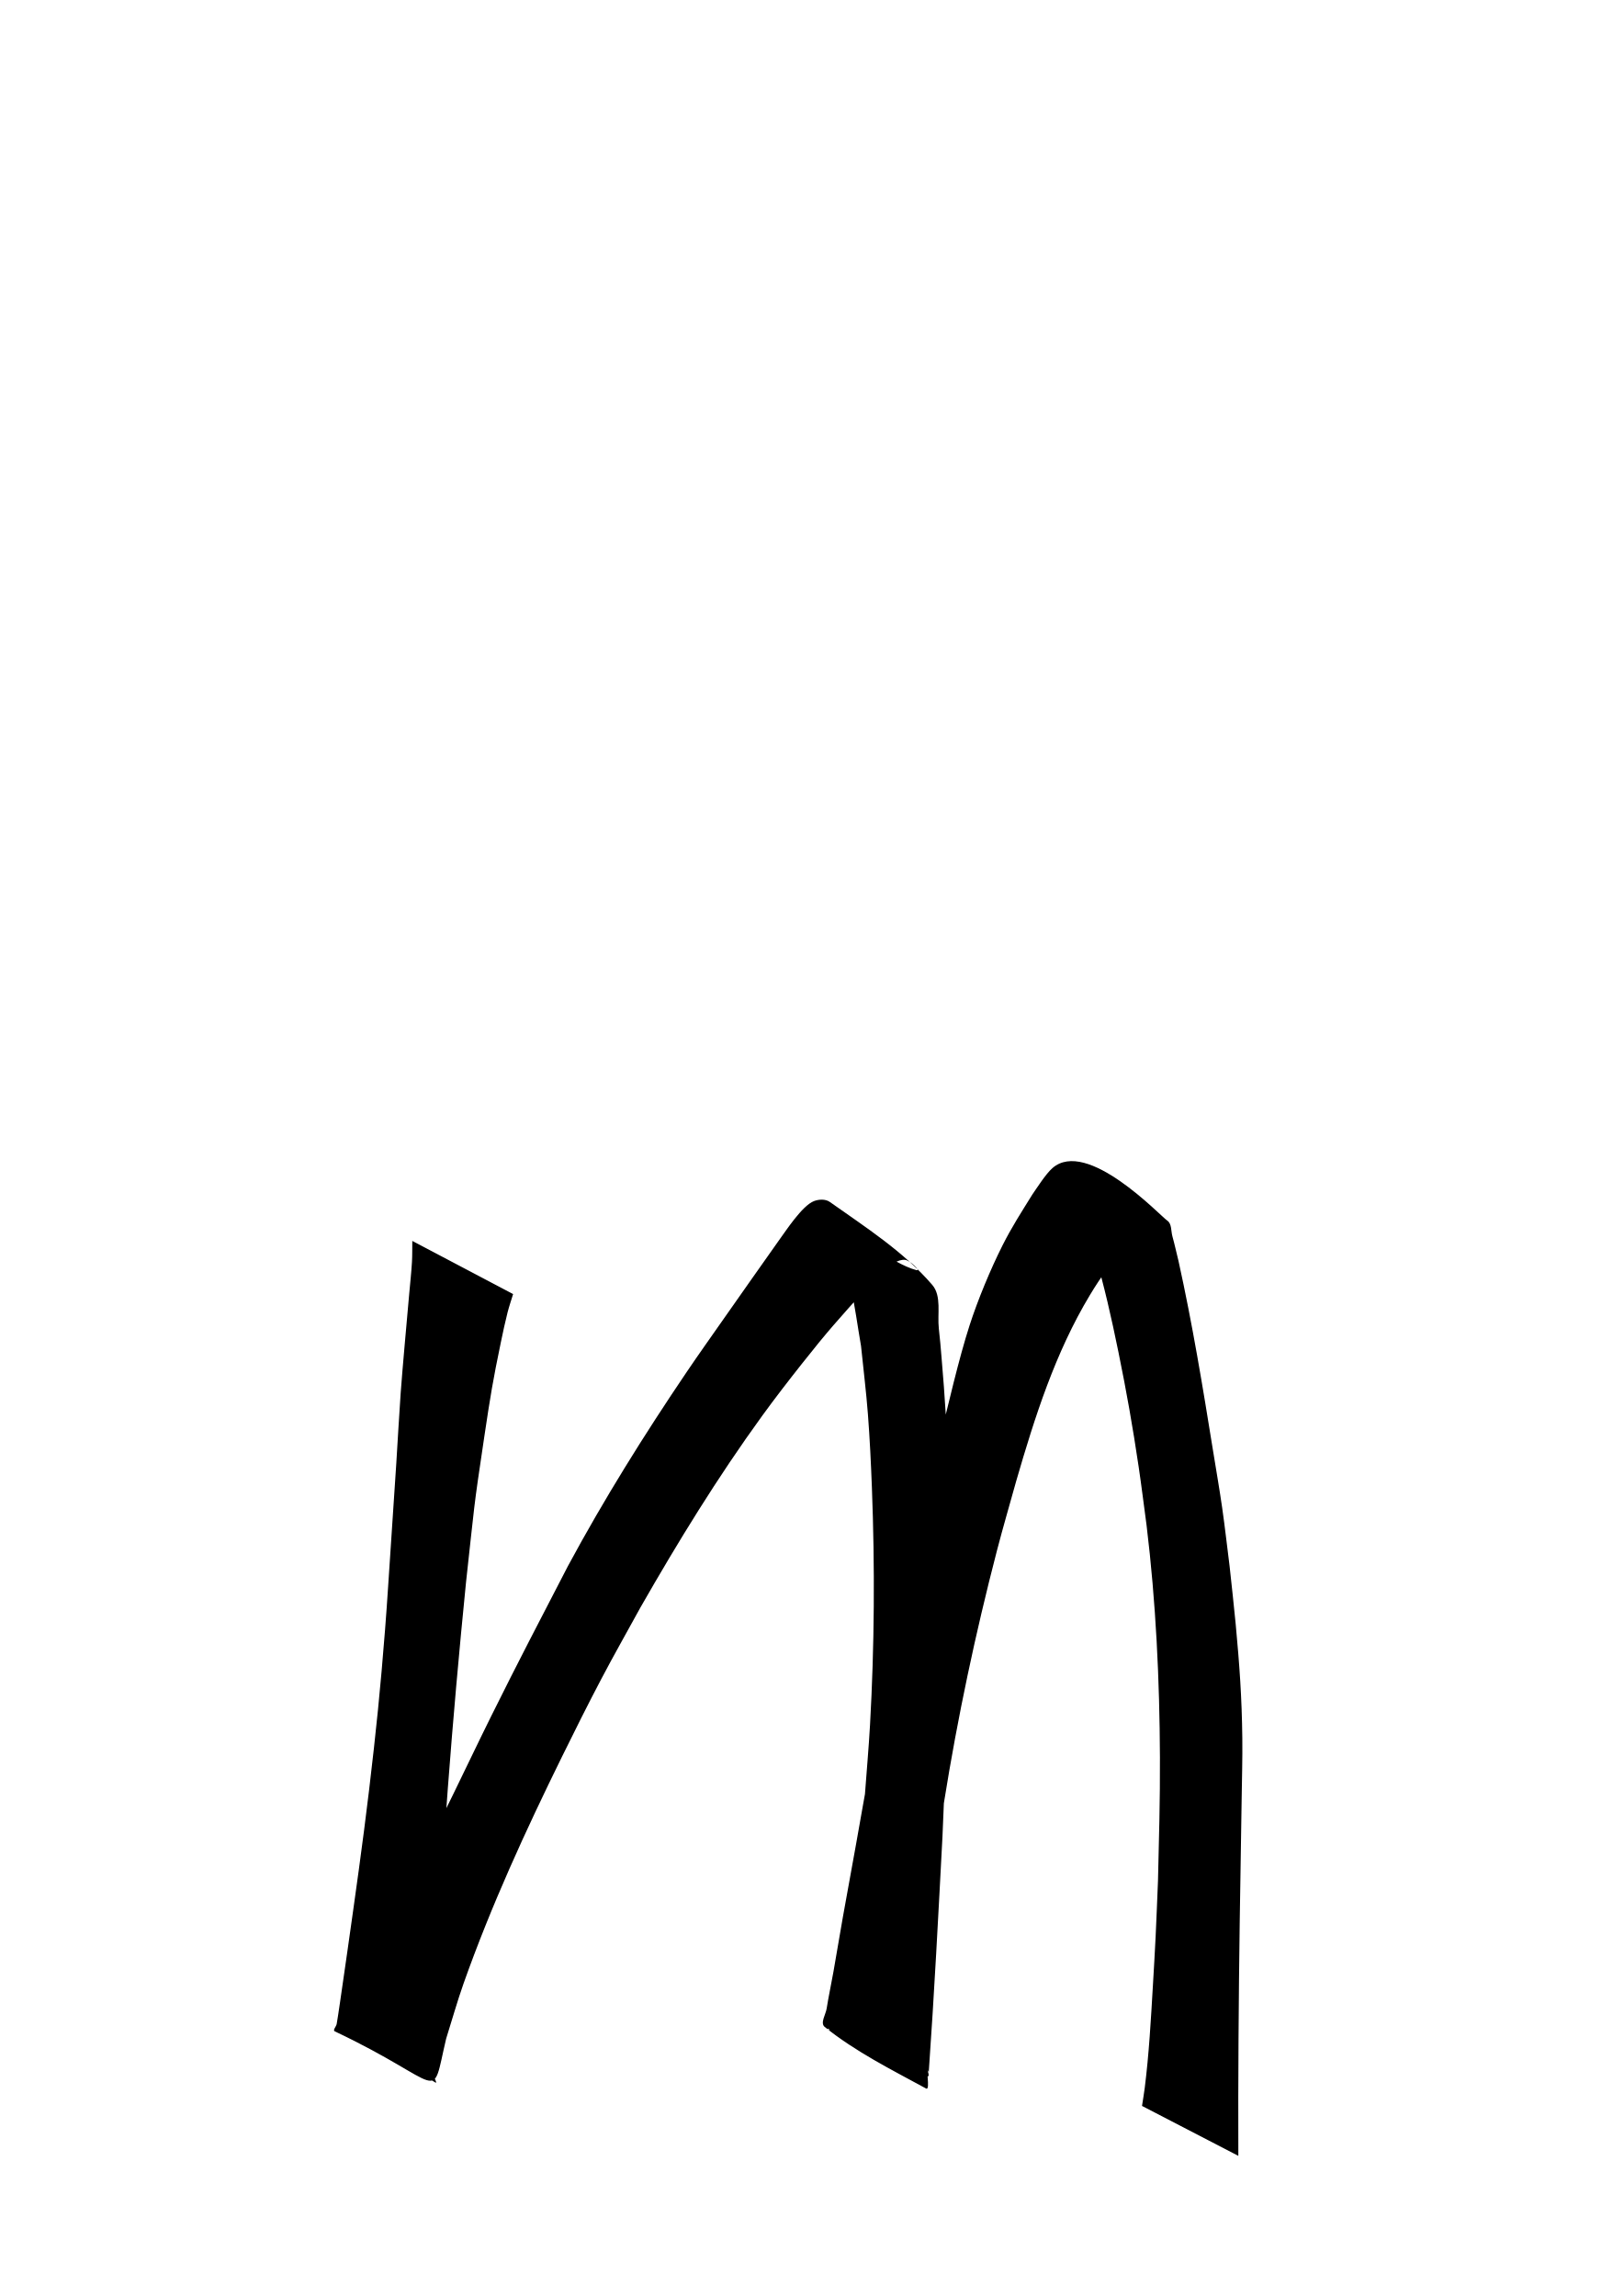
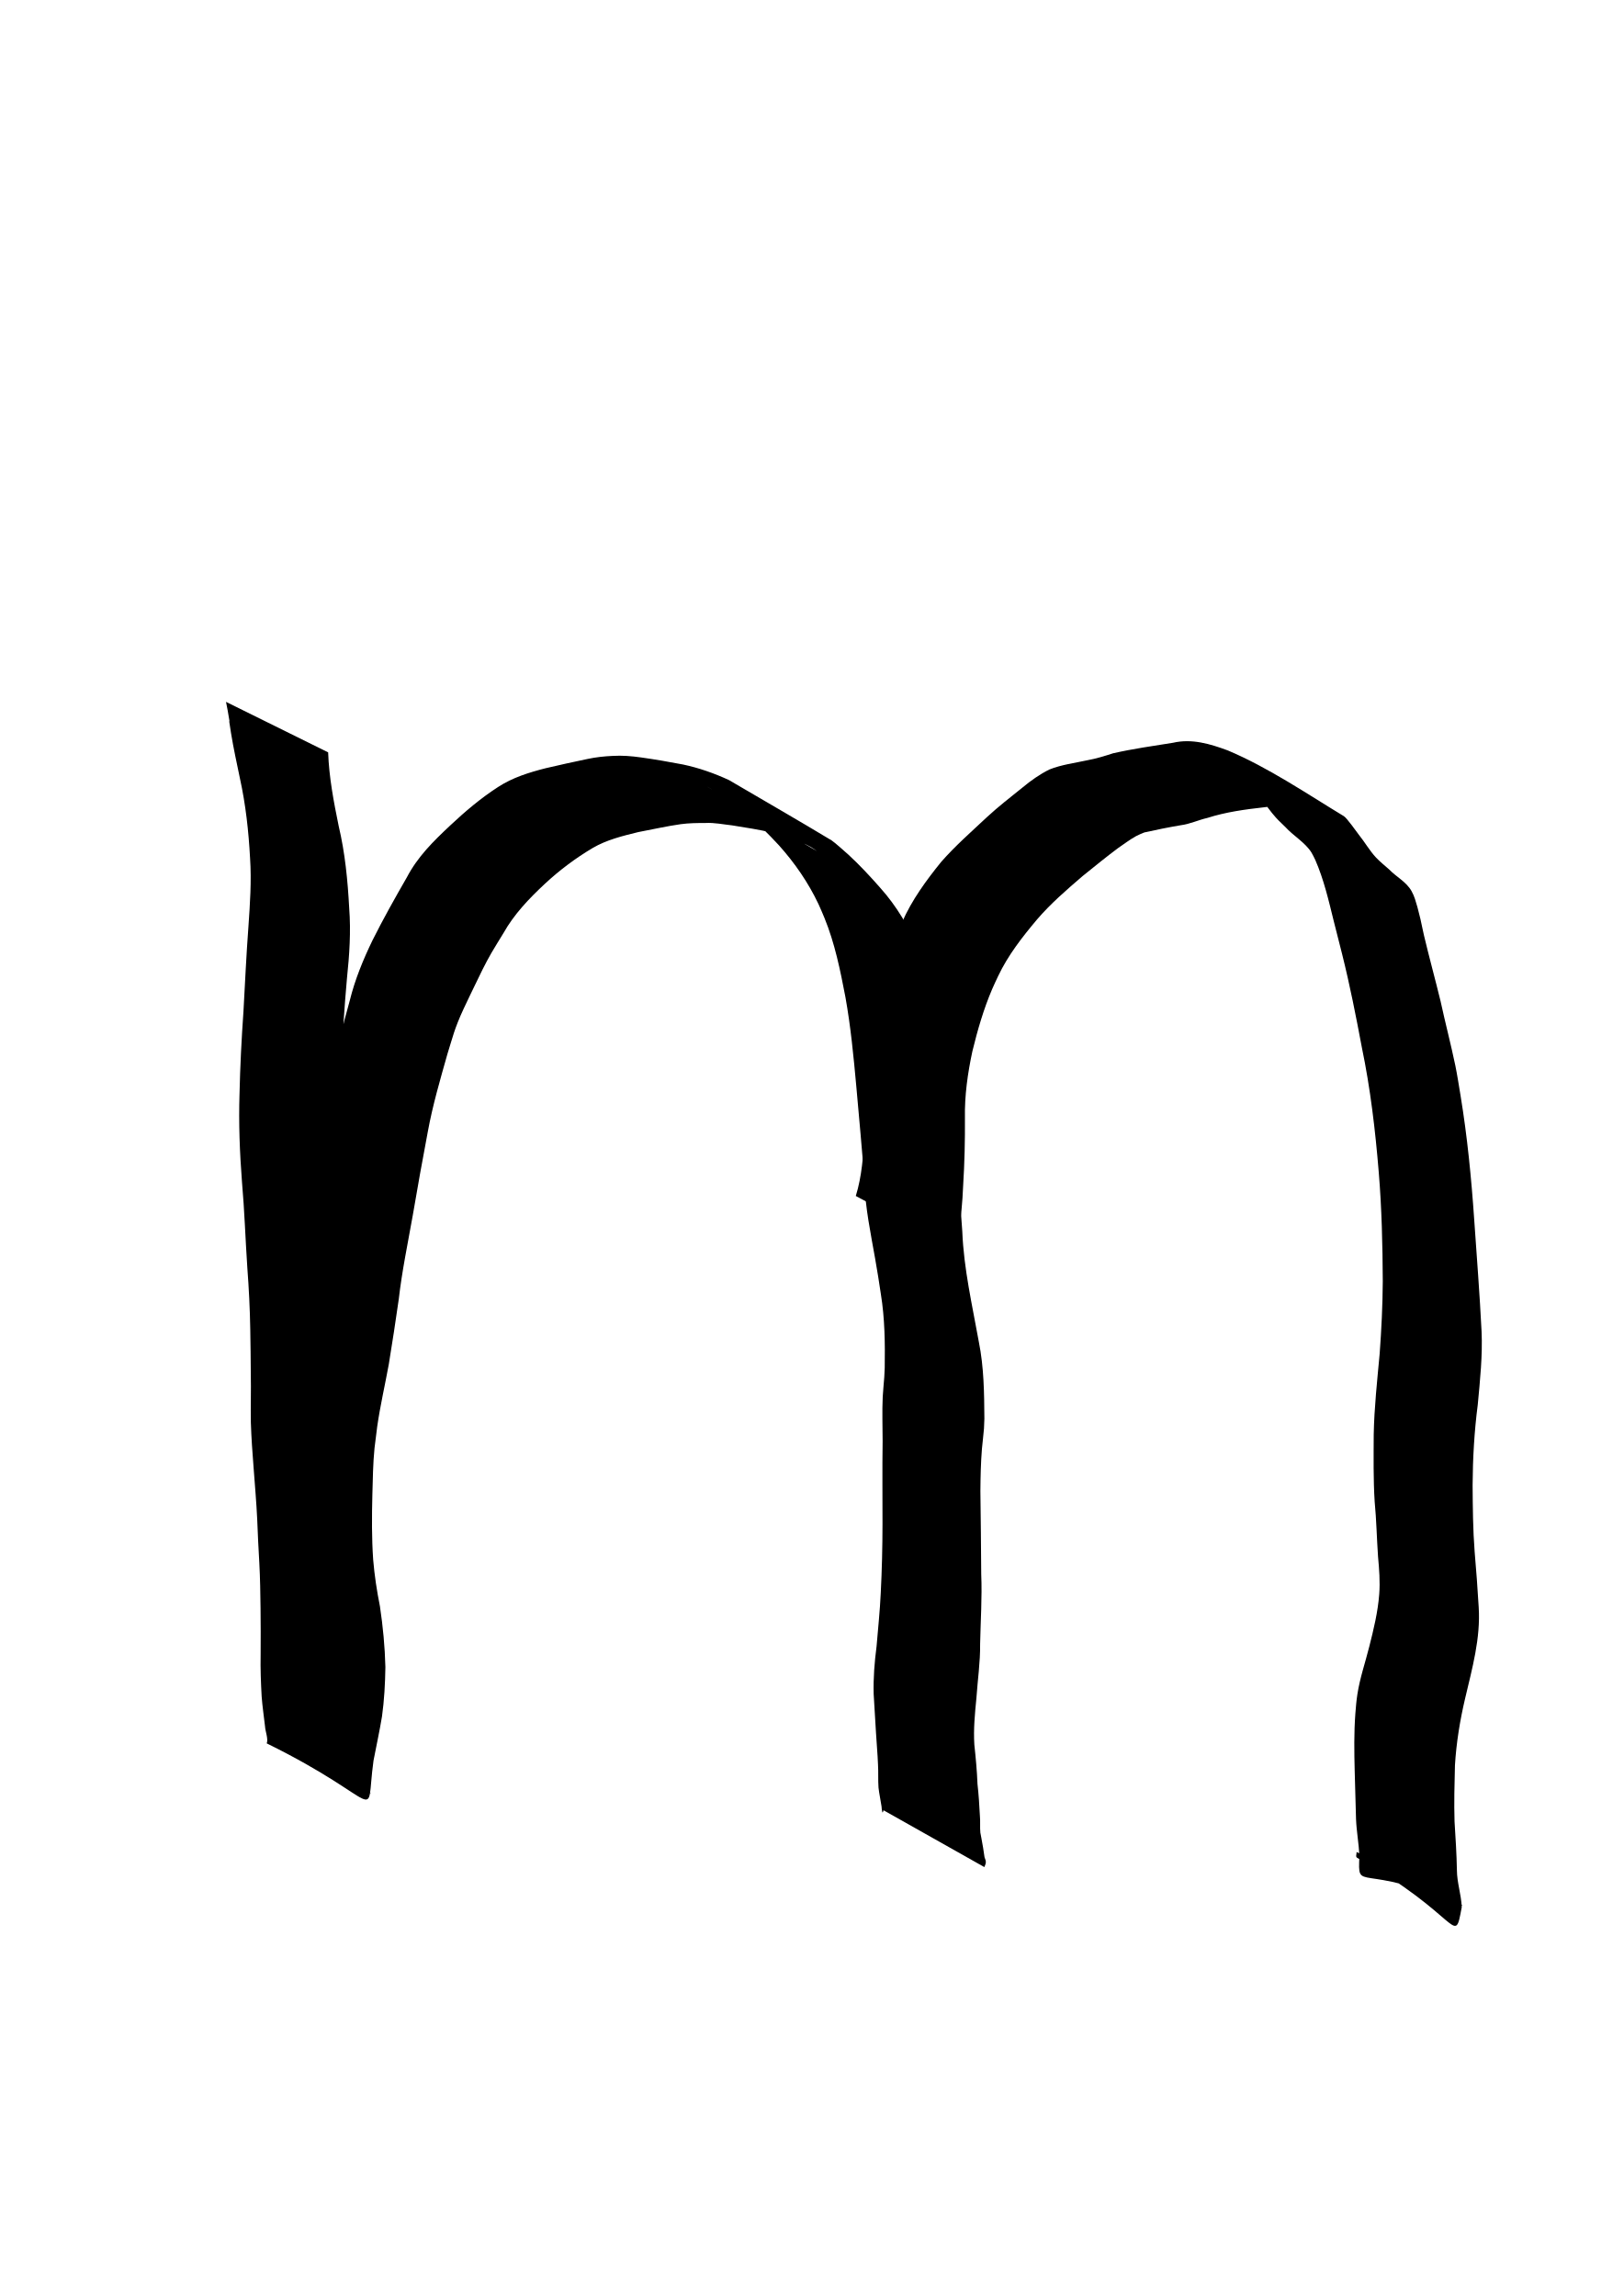
<svg xmlns="http://www.w3.org/2000/svg" width="210mm" height="297mm" viewBox="0 0 210 297" version="1.1" id="svg5">
  <defs id="defs2" />
  <g id="layer1">
-     <path style="fill:#000000;stroke-width:0.265" id="path10075" d="m 53.324,160.525 c -0.014,0.905 0.009,1.812 -0.043,2.717 -0.08,1.368 -0.234,2.731 -0.354,4.096 -0.287,3.261 -0.888,9.82 -1.104,12.831 -0.218,3.046 -0.374,6.096 -0.57,9.143 -0.222,3.443 -0.456,6.885 -0.685,10.327 -0.255,3.713 -0.473,7.429 -0.765,11.139 -0.61,7.766 -1.15,13.057 -2.061,20.717 -0.825,6.942 -1.814,13.865 -2.795,20.786 -0.202,1.401 -0.403,2.802 -0.606,4.203 -0.071,0.489 -0.635,4.468 -0.799,5.34 -0.06,0.319 -0.541,0.802 -0.248,0.94 14.516,6.875 12.362,9.628 14.405,0.959 0.753,-2.384 1.424,-4.795 2.258,-7.152 3.563,-10.066 8.032,-19.782 12.738,-29.354 1.648,-3.352 3.318,-6.694 5.056,-10 1.64,-3.121 3.384,-6.186 5.077,-9.278 4.858,-8.499 9.985,-16.85 15.736,-24.779 1.652,-2.278 3.375,-4.505 5.119,-6.713 3.566,-4.514 4.607,-5.585 8.202,-9.637 0.671,-0.665 3.349,-4.016 5.162,-3.844 0.658,0.062 2.107,1.506 1.469,1.332 -3.494,-0.956 -6.69,-4.576 -10.211,-3.722 -1.954,0.474 1.255,3.826 1.698,5.788 0.577,2.557 0.905,5.164 1.357,7.746 0.297,2.941 0.665,5.876 0.891,8.823 0.244,3.177 0.396,6.361 0.517,9.544 0.39,10.216 0.329,20.445 -0.245,30.653 -0.173,3.075 -0.451,6.143 -0.676,9.215 -0.992,9.752 -2.058,19.542 -4.216,29.118 -0.128,0.4 -0.171,0.839 -0.385,1.201 -0.051,0.087 -0.271,-0.287 -0.179,-0.244 4.274,2.013 8.238,4.8 12.76,6.168 0.782,0.237 -0.332,-1.606 -0.382,-2.422 -0.268,-4.333 0.064,-8.224 0.264,-12.611 0.291,-3.274 0.492,-6.558 0.874,-9.823 0.417,-3.567 0.955,-7.12 1.522,-10.667 1.748,-10.931 4.048,-21.758 6.83,-32.472 0.785,-3.025 1.669,-6.024 2.503,-9.036 2.401,-8.278 5.039,-16.572 9.506,-24.003 1.632,-2.714 2.495,-3.699 4.348,-6.087 0.603,-0.658 1.991,-2.39 3.004,-2.839 0.3,-0.133 0.655,-0.011 0.983,-0.017 -3.944,-2.025 -7.751,-4.341 -11.831,-6.075 -0.616,-0.262 0.923,0.988 1.243,1.575 0.564,1.035 0.924,2.169 1.387,3.253 0.492,1.545 1.027,3.076 1.475,4.634 1.302,4.532 2.15,8.258 3.1,12.907 1.054,5.152 1.844,9.637 2.615,14.837 0.373,2.516 0.681,5.041 1.022,7.562 1.212,9.963 1.686,19.994 1.729,30.026 0.024,5.657 -0.12,10.296 -0.251,15.942 -0.102,2.408 -0.188,4.816 -0.305,7.223 -0.103,2.114 -0.229,4.227 -0.353,6.34 -0.259,4.421 -0.504,8.854 -1.057,13.25 -0.098,0.779 -0.235,1.552 -0.352,2.328 0,0 12.458,6.458 12.458,6.458 v 0 c -0.035,-10.063 0.038,-20.128 0.178,-30.19 0.081,-5.324 0.179,-10.648 0.251,-15.972 0.036,-2.629 0.117,-5.258 0.085,-7.887 -0.063,-5.314 -0.366,-9.44 -0.856,-14.731 -0.232,-2.5 -0.525,-4.994 -0.788,-7.492 -0.321,-2.524 -0.601,-5.053 -0.962,-7.571 -0.356,-2.479 -0.79,-4.947 -1.188,-7.419 -1.318,-8.177 -2.66,-16.361 -4.449,-24.45 -0.266,-1.077 -0.5,-2.162 -0.797,-3.23 -0.192,-0.69 -0.073,-1.646 -0.67,-2.041 -0.876,-0.578 -10.377,-10.734 -14.857,-6.78 -0.861,0.759 -2.029,2.602 -2.597,3.421 -1.408,2.272 -2.64,4.166 -3.859,6.589 -1.564,3.109 -3.186,7.031 -4.244,10.301 -1.398,4.318 -2.81,10.475 -3.865,14.78 -3.165,13.903 -6.258,27.825 -8.93,41.833 -0.666,3.495 -1.26,7.004 -1.891,10.505 -0.567,3.141 -1.136,6.281 -1.704,9.422 -0.41,2.377 -0.809,4.756 -1.23,7.131 -0.28,1.579 -0.622,3.147 -0.872,4.731 -0.124,0.786 -0.87,1.875 -0.25,2.374 3.986,3.204 8.62,5.521 13.111,7.965 0.626,0.341 -0.186,-3.298 0.344,-2.111 0.715,-10.164 1.242,-20.34 1.776,-30.515 0.182,-4.356 0.658,-15.381 0.76,-19.559 0.083,-3.434 0.104,-6.87 0.128,-10.306 0.066,-9.431 0.009,-18.869 -0.705,-28.279 -0.218,-2.508 -0.369,-5.024 -0.655,-7.525 -0.217,-1.897 0.389,-4.217 -0.856,-5.664 -3.703,-4.305 -8.604,-7.438 -13.238,-10.72 -0.56,-0.397 -1.415,-0.357 -2.055,-0.112 -1.546,0.591 -3.722,3.989 -4.385,4.871 -2.426,3.437 -4.818,6.819 -7.231,10.272 -1.613,2.308 -3.248,4.601 -4.826,6.933 -5.504,8.135 -10.713,16.474 -15.373,25.124 -3.652,7.06 -6.388,12.281 -9.938,19.438 -1.662,3.351 -3.265,6.731 -4.908,10.091 -4.119,8.423 -8.243,16.845 -12.538,25.18 -4.026,7.928 -3.462,3.734 10.236,12.107 0.313,0.191 -0.229,-0.705 -0.257,-1.071 -0.058,-0.786 -0.008,-1.577 0.002,-2.366 0.037,-2.949 0.116,-4.701 0.22,-7.767 0.82,-17.865 2.214,-35.701 3.996,-53.495 1.152,-10.41 0.891,-9.011 2.365,-18.848 0.792,-5.288 1.109,-7.245 2.147,-12.235 0.267,-1.282 0.538,-2.564 0.861,-3.834 0.204,-0.801 0.478,-1.583 0.717,-2.374 0,0 -13.034,-6.873 -13.034,-6.873 z" />
+     <path style="fill:#000000;stroke-width:0.265" id="path17433" d="m 29.23,90.787 c 0.073,0.376 0.153,0.751 0.219,1.129 0.542,3.107 -0.11,-0.413 0.435,2.941 0.316,1.946 0.742,3.877 1.142,5.807 0.752,3.408 1.13,6.874 1.317,10.354 0.196,2.966 -0.011,5.928 -0.216,8.886 -0.273,3.641 -0.438,7.288 -0.64,10.934 -0.249,3.547 -0.431,7.097 -0.509,10.653 -0.121,3.794 0.025,7.587 0.316,11.37 0.329,3.716 0.444,7.444 0.696,11.165 0.2,2.64 0.333,5.284 0.377,7.931 0.045,1.919 0.048,3.839 0.069,5.759 0.046,2.103 -0.033,4.207 0.008,6.309 0.063,1.98 0.207,3.954 0.362,5.929 0.163,2.196 0.355,4.389 0.46,6.589 0.063,1.884 0.169,3.765 0.273,5.647 0.106,1.952 0.133,3.906 0.158,5.861 0.028,2.001 0.022,4.003 0.011,6.004 -0.038,1.797 0.034,3.592 0.132,5.386 0.096,1.3 0.292,2.589 0.438,3.884 0.023,0.6 0.452,1.636 0.218,2.189 15.548,7.653 12.663,10.577 13.811,2.235 0.364,-1.905 0.781,-3.799 1.097,-5.713 0.294,-2.115 0.408,-4.251 0.44,-6.385 -0.063,-2.636 -0.317,-5.26 -0.706,-7.866 -0.4,-1.993 -0.702,-3.995 -0.873,-6.02 -0.196,-2.805 -0.174,-5.617 -0.105,-8.425 0.057,-2.004 0.079,-4.013 0.277,-6.01 0.044,-0.44 0.299,-2.403 0.351,-2.812 0.387,-2.699 1.007,-5.356 1.496,-8.037 0.452,-2.801 0.894,-5.603 1.288,-8.413 0.417,-3.646 1.173,-7.239 1.812,-10.85 0.608,-3.61 1.269,-7.21 1.943,-10.808 0.624,-3.415 1.601,-6.749 2.544,-10.085 0.141,-0.463 0.28,-0.926 0.423,-1.388 0.357,-1.159 0.468,-1.563 0.903,-2.678 0.466,-1.194 1.042,-2.338 1.586,-3.497 0.196,-0.405 0.395,-0.808 0.588,-1.214 0.693,-1.452 1.386,-2.896 2.192,-4.291 0.494,-0.855 1.026,-1.687 1.537,-2.531 1.385,-2.468 3.321,-4.49 5.374,-6.404 1.893,-1.762 3.96,-3.311 6.181,-4.63 1.816,-1.064 3.865,-1.559 5.889,-2.055 1.829,-0.346 3.647,-0.761 5.491,-1.024 1.065,-0.146 2.14,-0.154 3.213,-0.155 1.157,-0.063 2.29,0.187 3.435,0.308 1.771,0.293 3.558,0.539 5.299,0.987 1.664,0.459 3.378,0.969 4.893,1.82 0.275,0.154 0.526,0.348 0.788,0.522 -21.314,-12.274 -13.342,-8.261 -9.24,-4.901 1.563,1.28 2.956,2.678 4.326,4.159 2.044,2.282 3.79,4.815 5.104,7.586 0.28,0.59 0.518,1.198 0.776,1.797 1.347,3.291 2.047,6.778 2.715,10.255 0.679,3.794 1.048,7.632 1.399,11.467 0.356,4.168 0.779,8.329 1.056,12.504 0.12,3.316 0.809,6.57 1.382,9.827 0.375,2.132 0.423,2.518 0.743,4.601 0.513,3.157 0.549,6.358 0.501,9.548 -0.02,0.403 -0.034,0.806 -0.059,1.208 -0.053,0.852 -0.161,1.7 -0.201,2.553 -0.089,1.905 -0.012,3.823 -0.012,5.73 -0.053,3.57 -0.01,7.141 -0.016,10.711 -0.004,2.979 -0.073,5.956 -0.227,8.931 -0.104,2.305 -0.351,4.6 -0.541,6.899 -0.267,2.046 -0.429,4.091 -0.375,6.154 0.081,1.678 0.221,3.352 0.302,5.03 0.075,1.366 0.21,2.727 0.259,4.094 0.062,0.994 -0.005,1.992 0.065,2.986 0.089,0.82 0.277,1.623 0.393,2.439 0.01,0.116 0.016,0.233 0.03,0.349 0.039,0.316 0.093,0.443 0.1,0.438 0.083,-0.067 0.085,-0.196 0.127,-0.294 0,0 13.04,7.351 13.04,7.351 v 0 c 0.252,-0.576 0.25,-0.702 0.023,-1.276 -0.1,-0.819 -0.255,-1.626 -0.4,-2.436 -0.006,-0.034 -0.138,-0.718 -0.14,-0.741 -0.069,-0.721 0.011,-1.455 -0.059,-2.176 -0.073,-1.375 -0.155,-2.75 -0.312,-4.119 -0.066,-1.7 -0.223,-3.392 -0.406,-5.083 -0.128,-2.013 0.07,-4.011 0.266,-6.016 0.156,-2.333 0.508,-4.653 0.481,-6.995 0.058,-3.013 0.271,-6.023 0.143,-9.037 -0.034,-3.587 -0.048,-7.174 -0.108,-10.761 0.017,-1.833 0.051,-3.662 0.202,-5.49 0.055,-0.661 0.216,-1.931 0.262,-2.599 0.029,-0.425 0.035,-0.852 0.052,-1.278 -0.024,-3.319 -0.057,-6.656 -0.716,-9.924 -0.85,-4.734 -1.95,-9.453 -2.14,-14.275 -0.255,-4.171 -0.72,-8.324 -0.951,-12.496 -0.359,-3.865 -0.805,-7.718 -1.31,-11.567 -0.628,-3.58 -1.328,-7.161 -2.664,-10.559 -0.245,-0.629 -0.47,-1.266 -0.736,-1.887 -1.239,-2.882 -2.836,-5.596 -4.935,-7.939 -1.321,-1.502 -2.663,-2.951 -4.136,-4.308 -0.158,-0.145 -1.836,-1.643 -2.164,-1.841 -4.397,-2.652 -8.853,-5.205 -13.28,-7.807 -1.905,-0.881 -3.893,-1.58 -5.949,-2.015 -1.805,-0.346 -3.617,-0.662 -5.438,-0.915 -1.211,-0.172 -2.423,-0.271 -3.648,-0.197 -1.095,0.048 -2.182,0.165 -3.256,0.395 -1.815,0.369 -3.62,0.786 -5.425,1.2 -2.149,0.547 -4.269,1.204 -6.146,2.426 -2.226,1.437 -4.252,3.155 -6.182,4.966 -2.191,2.057 -4.213,4.034 -5.624,6.734 -1.538,2.672 -3.05,5.361 -4.43,8.119 -1.218,2.517 -2.28,5.098 -2.951,7.821 -0.963,3.39 -1.752,6.829 -2.421,10.289 -0.719,3.584 -1.516,7.153 -2.105,10.762 -0.578,3.629 -1.203,7.251 -1.76,10.884 -0.521,2.757 -1.093,5.507 -1.482,8.287 -0.475,2.711 -0.938,5.424 -1.434,8.131 -0.22,1.455 -0.419,2.906 -0.517,4.375 -0.078,1.168 -0.073,1.867 -0.112,3.04 -0.017,0.516 -0.041,1.032 -0.062,1.548 -0.113,2.826 -0.122,5.65 -0.074,8.478 0.058,2.083 0.245,4.148 0.796,6.168 0.491,2.524 0.824,5.075 0.873,7.65 -0.028,2.062 -0.246,4.101 -0.502,6.145 -0.226,1.93 -0.625,3.827 -1.031,5.726 -0.202,1.171 -0.303,2.403 -0.552,3.555 -0.037,0.169 -0.284,0.415 -0.134,0.501 4.344,2.48 8.849,4.667 13.273,7 -0.224,-0.013 -0.112,0.031 -0.153,-0.345 -0.067,-0.612 -0.119,-1.229 -0.264,-1.829 -0.316,-1.247 -0.389,-2.545 -0.571,-3.816 -0.249,-1.752 -0.284,-3.529 -0.272,-5.297 -0.009,-2.006 -0.011,-4.012 -0.008,-6.018 -0.009,-1.976 -0.042,-3.952 -0.145,-5.926 -0.095,-1.882 -0.162,-3.763 -0.234,-5.646 -0.174,-2.204 -0.425,-4.404 -0.497,-6.614 -0.111,-1.959 -0.29,-3.912 -0.357,-5.874 -0.109,-2.089 -0.062,-4.182 -0.053,-6.274 0.02,-1.933 0.031,-3.868 -0.036,-5.801 -0.147,-2.711 -0.367,-5.417 -0.625,-8.12 -0.308,-3.731 -0.422,-7.476 -0.775,-11.205 -0.274,-3.728 -0.432,-7.463 -0.294,-11.202 0.084,-3.549 0.208,-7.097 0.451,-10.64 0.158,-3.614 0.396,-7.228 0.719,-10.832 0.318,-3.017 0.52,-6.043 0.288,-9.076 -0.19,-3.568 -0.534,-7.126 -1.359,-10.612 -0.645,-3.149 -1.251,-6.309 -1.364,-9.532 0,0 -13.212,-6.533 -13.212,-6.533 z" />
+     <path style="fill:#000000;stroke-width:0.265" id="path17439" d="m 123.766,161.667 c 0.028,-0.326 0.047,-0.652 0.083,-0.977 0.149,-1.373 0.369,-2.736 0.501,-4.112 0.137,-1.428 0.138,-1.74 0.217,-3.197 0.182,-2.915 0.251,-5.832 0.231,-8.752 -0.054,-2.921 0.357,-5.808 0.968,-8.655 0.664,-2.723 1.446,-5.434 2.548,-8.015 0.243,-0.57 0.517,-1.126 0.776,-1.689 1.278,-2.705 3.122,-5.058 5.035,-7.333 1.769,-2.068 3.835,-3.839 5.891,-5.611 1.528,-1.222 3.036,-2.47 4.607,-3.636 0.756,-0.51 1.491,-1.08 2.292,-1.523 0.321,-0.177 0.748,-0.345 1.084,-0.485 1.556,-0.348 3.127,-0.667 4.701,-0.932 1.197,-0.149 2.286,-0.681 3.451,-0.946 2.392,-0.765 4.884,-1.103 7.371,-1.382 0.379,-0.034 0.756,-0.109 1.136,-0.103 0.839,0.014 1.484,0.233 2.28,0.477 1.131,0.347 2.201,0.8 3.287,1.264 4.445,2.57 10.824,6.118 -10.115,-5.808 -0.256,-0.146 0.504,0.308 0.735,0.491 0.67,0.534 0.929,0.889 1.496,1.536 0.791,0.927 1.418,1.979 2.195,2.917 0.737,0.888 0.866,0.968 1.706,1.785 1.015,1.129 2.553,1.99 3.367,3.286 0.193,0.307 0.334,0.645 0.5,0.967 1.112,2.541 1.732,5.25 2.394,7.932 0.245,0.993 0.83,3.278 1.079,4.255 0.998,3.987 1.791,8.02 2.549,12.058 1.109,5.328 1.744,10.735 2.188,16.153 0.389,4.694 0.497,9.403 0.521,14.111 -0.02,3.126 -0.173,6.245 -0.402,9.361 -0.319,3.489 -0.704,6.967 -0.77,10.473 -0.01,2.891 -0.059,5.782 0.123,8.668 0.231,2.366 0.272,4.745 0.436,7.115 0.149,1.62 0.279,3.245 0.153,4.873 -0.178,2.303 -0.721,4.533 -1.287,6.762 -0.511,2.049 -1.21,4.053 -1.533,6.146 -0.15,0.976 -0.183,1.552 -0.267,2.532 -0.183,2.466 -0.148,4.939 -0.085,7.408 0.052,2.075 0.115,4.149 0.173,6.224 0.064,1.584 0.354,3.149 0.439,4.731 -0.229,5.034 -0.075,0.603 13.225,6.476 0.208,0.092 -0.203,-0.408 -0.305,-0.611 0,0 -13.288,-6.337 -13.288,-6.337 v 0 c 0.02,0.248 -0.157,0.621 0.06,0.743 13.469,7.553 12.535,11.764 13.54,6.401 -0.055,-1.613 -0.616,-3.17 -0.624,-4.792 -0.038,-2.104 -0.177,-4.201 -0.307,-6.301 -0.074,-2.418 -0.007,-4.841 0.053,-7.26 0.178,-2.924 0.646,-5.811 1.318,-8.664 0.912,-3.871 2.014,-7.788 1.753,-11.805 -0.144,-2.392 -0.312,-4.782 -0.524,-7.169 -0.223,-2.863 -0.241,-5.734 -0.263,-8.605 0.021,-3.483 0.219,-6.956 0.667,-10.412 0.294,-3.157 0.633,-6.316 0.492,-9.493 -0.239,-4.805 -0.617,-9.601 -0.949,-14.401 -0.369,-5.391 -0.894,-10.768 -1.772,-16.103 -0.186,-1.131 -0.44,-2.752 -0.675,-3.882 -0.579,-2.778 -1.304,-5.527 -1.904,-8.301 -0.695,-2.852 -1.475,-5.686 -2.153,-8.541 -0.166,-0.698 -0.293,-1.406 -0.455,-2.105 -0.119,-0.514 -0.259,-1.023 -0.388,-1.535 -0.239,-0.785 -0.363,-1.362 -0.763,-2.075 -0.671,-1.196 -1.957,-1.82 -2.883,-2.786 -0.442,-0.384 -1.273,-1.084 -1.688,-1.526 -0.847,-0.903 -1.467,-2.013 -2.243,-2.973 -0.336,-0.433 -1.537,-2.162 -1.945,-2.408 -4.689,-2.833 -9.728,-6.276 -15.003,-8.499 -2.28,-0.844 -4.64,-1.557 -7.085,-0.992 -2.588,0.416 -5.19,0.778 -7.746,1.361 -1.092,0.352 -2.184,0.695 -3.316,0.898 -1.652,0.365 -3.359,0.569 -4.934,1.202 -1.256,0.628 -2.401,1.437 -3.479,2.336 -1.54,1.239 -3.107,2.451 -4.559,3.794 -2.025,1.899 -4.124,3.734 -5.955,5.825 -1.948,2.41 -3.788,4.921 -5.042,7.775 -1.402,3.211 -2.819,6.449 -3.621,9.873 -0.67,2.935 -1.068,5.923 -1.096,8.937 -0.041,2.902 -0.013,5.807 -0.138,8.707 -0.181,2.657 -0.345,5.361 -1.141,7.919 0,0 13.089,6.96 13.089,6.96 z" />
  </g>
</svg>
